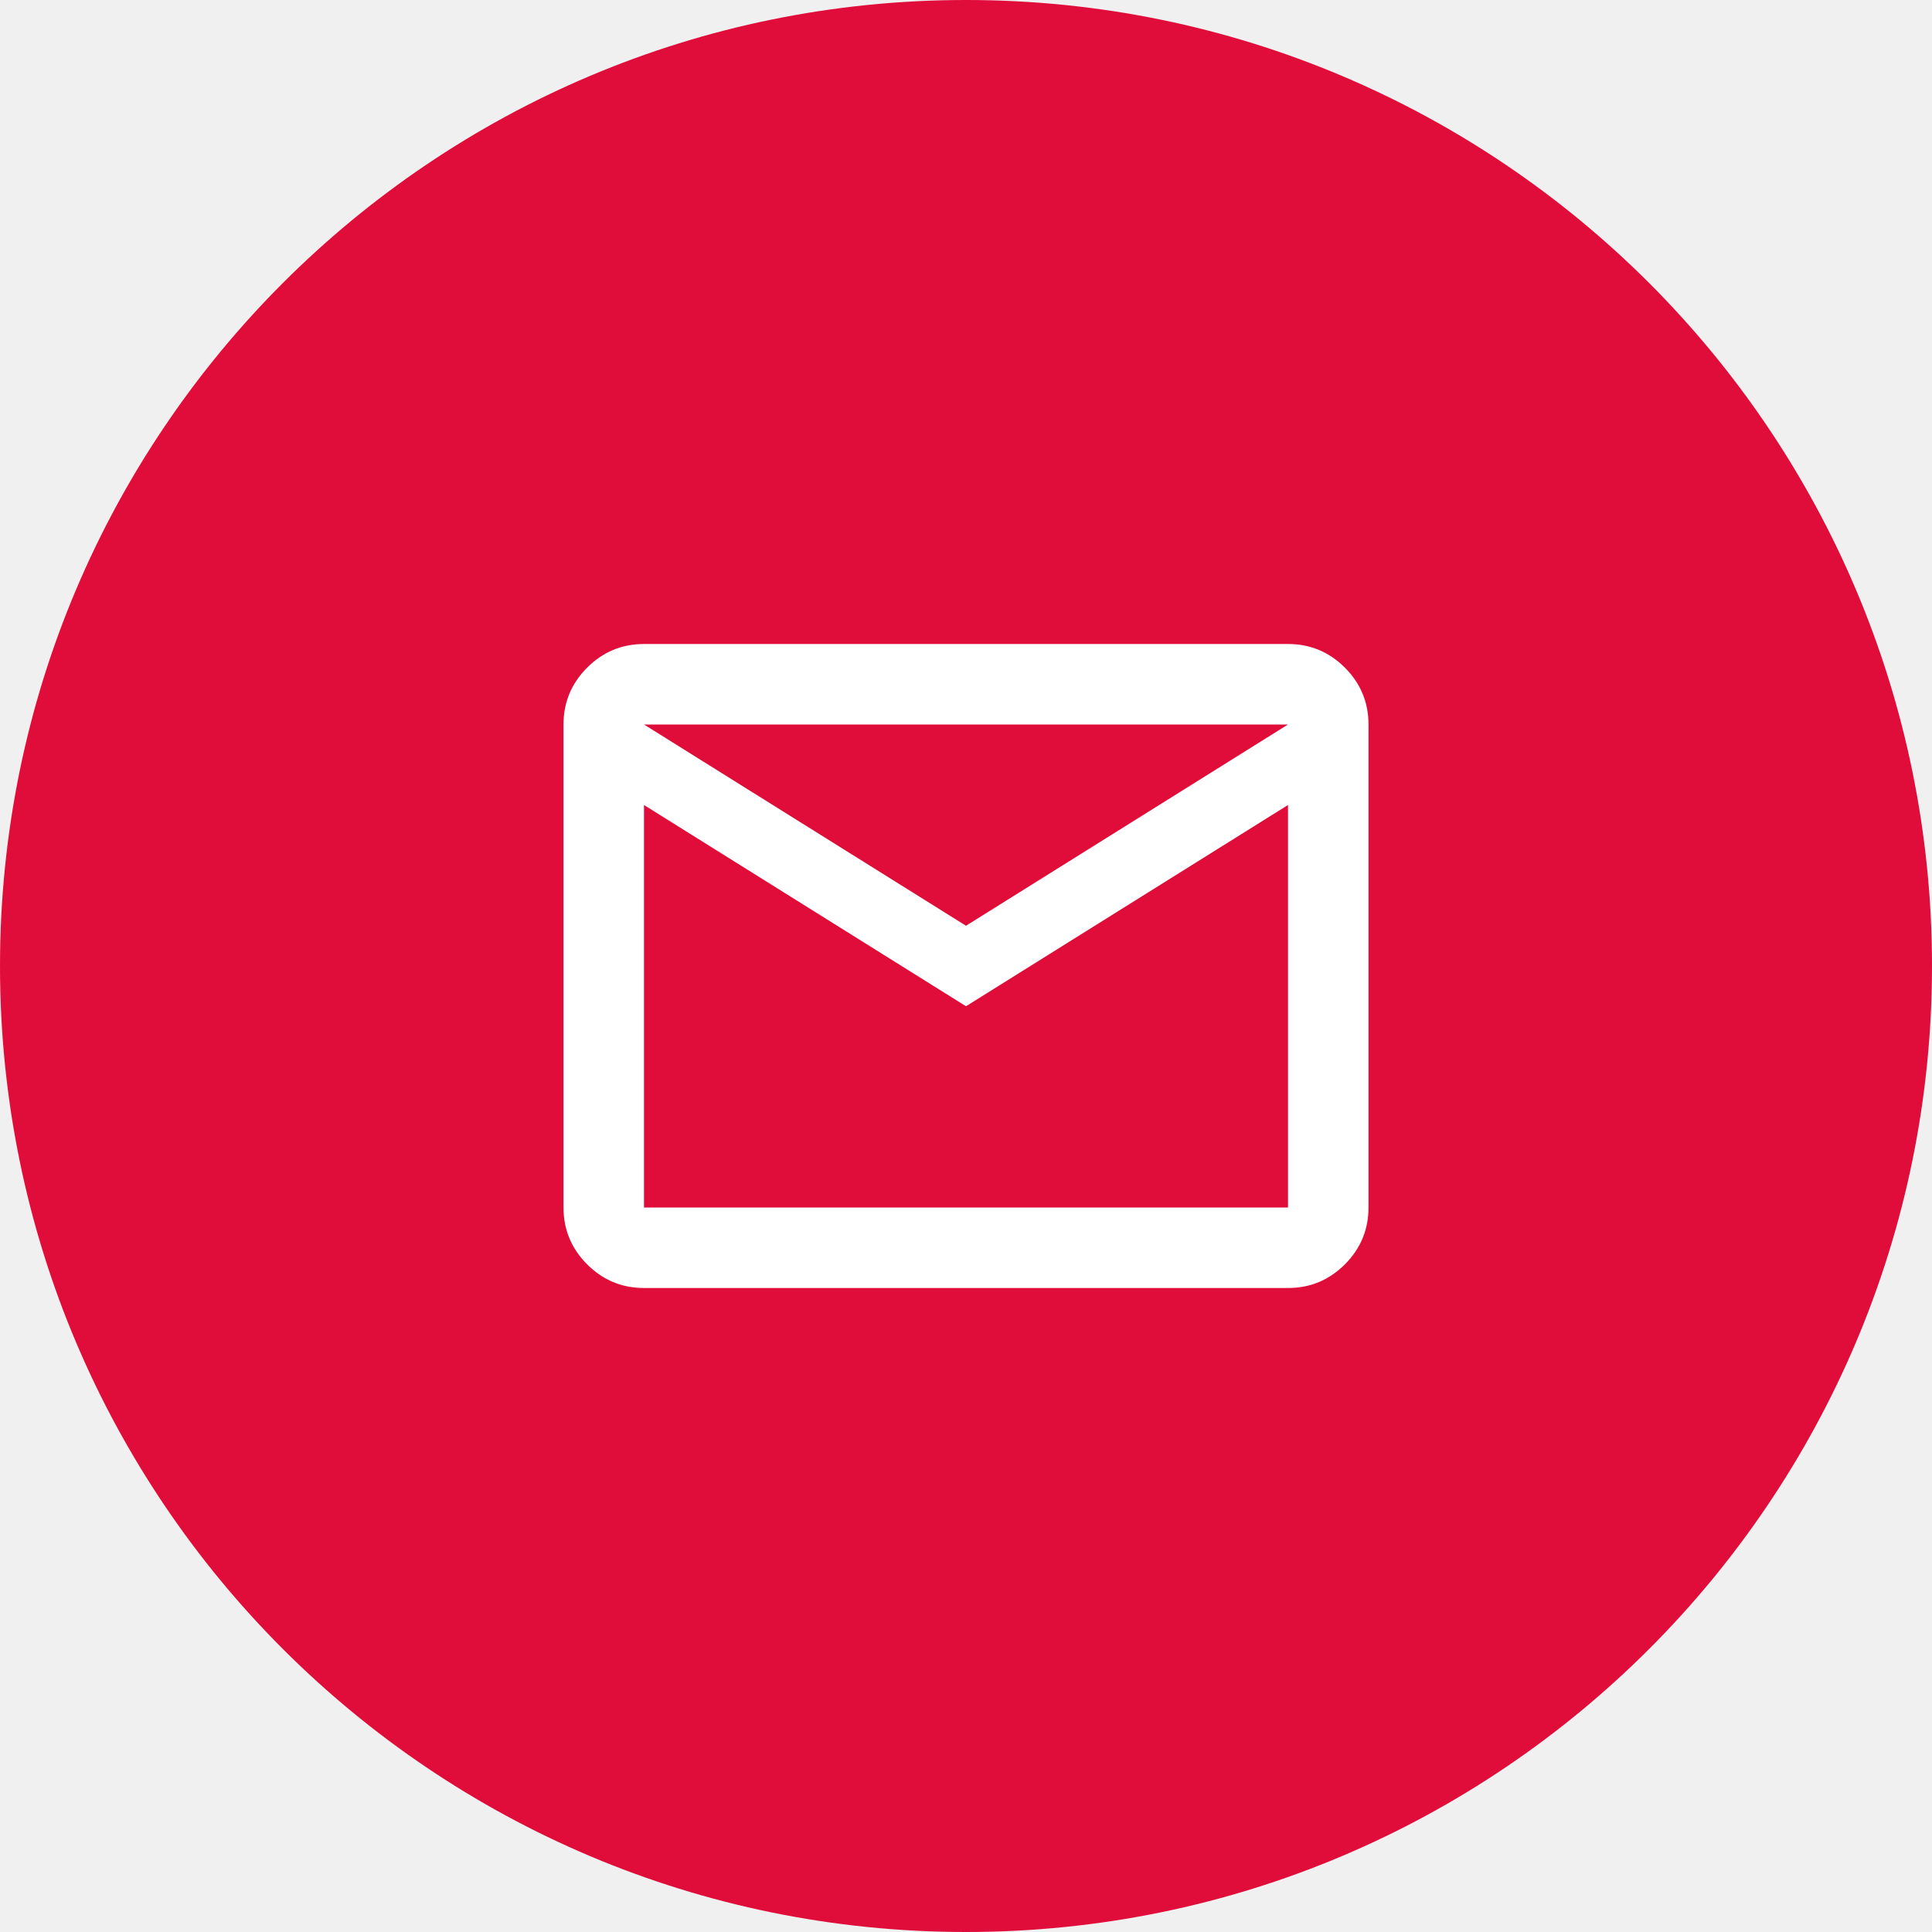
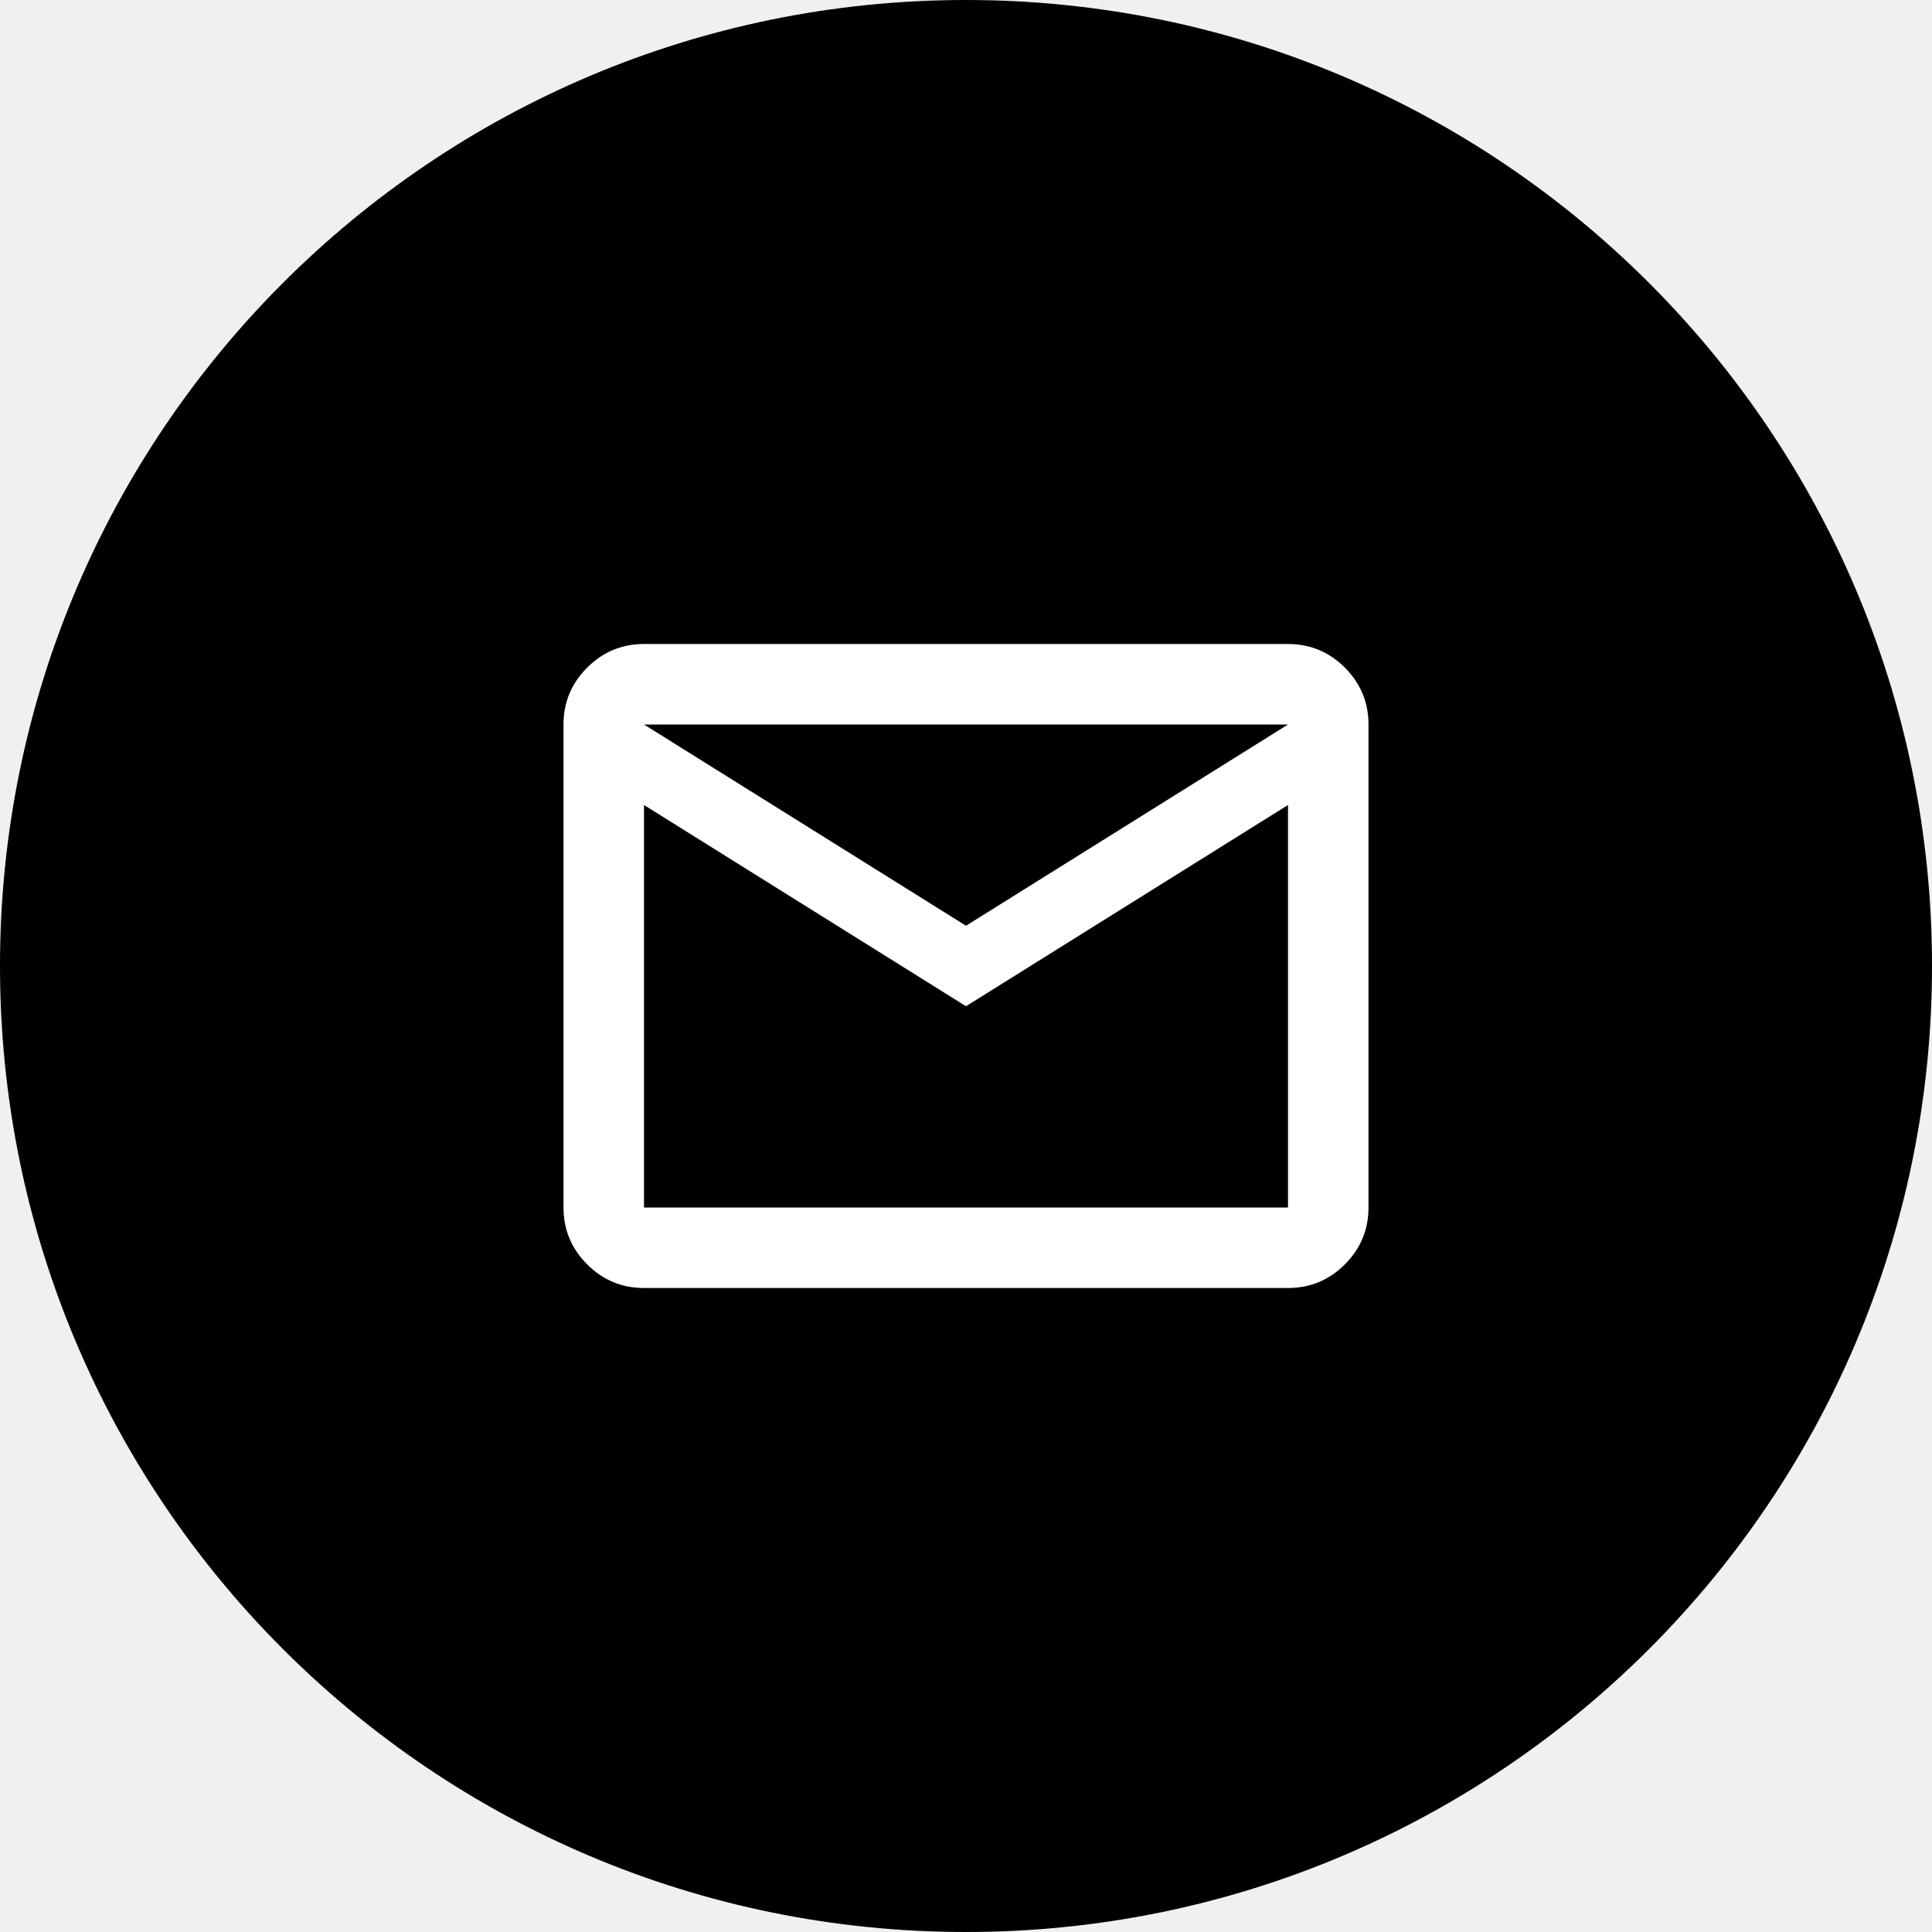
<svg xmlns="http://www.w3.org/2000/svg" width="48" height="48" viewBox="0 0 48 48" fill="none">
-   <rect width="48" height="48" rx="24" fill="#E00D3A" />
+   <rect width="48" height="48" rx="24" fill="currentColor" />
  <mask id="mask0_771_2837" style="mask-type:alpha" maskUnits="userSpaceOnUse" x="12" y="12" width="24" height="24">
-     <rect x="12" y="12" width="24" height="24" fill="#D9D9D9" />
+     <rect x="12" y="12" width="24" height="24" fill="currentColor" />
  </mask>
  <g mask="url(#mask0_771_2837)">
    <path d="M16 32C15.45 32 14.979 31.804 14.588 31.413C14.196 31.021 14 30.55 14 30V18C14 17.45 14.196 16.979 14.588 16.587C14.979 16.196 15.45 16 16 16H32C32.55 16 33.021 16.196 33.413 16.587C33.804 16.979 34 17.45 34 18V30C34 30.55 33.804 31.021 33.413 31.413C33.021 31.804 32.55 32 32 32H16ZM24 25L16 20V30H32V20L24 25ZM24 23L32 18H16L24 23ZM16 20V18V30V20Z" fill="white" />
  </g>
</svg>
